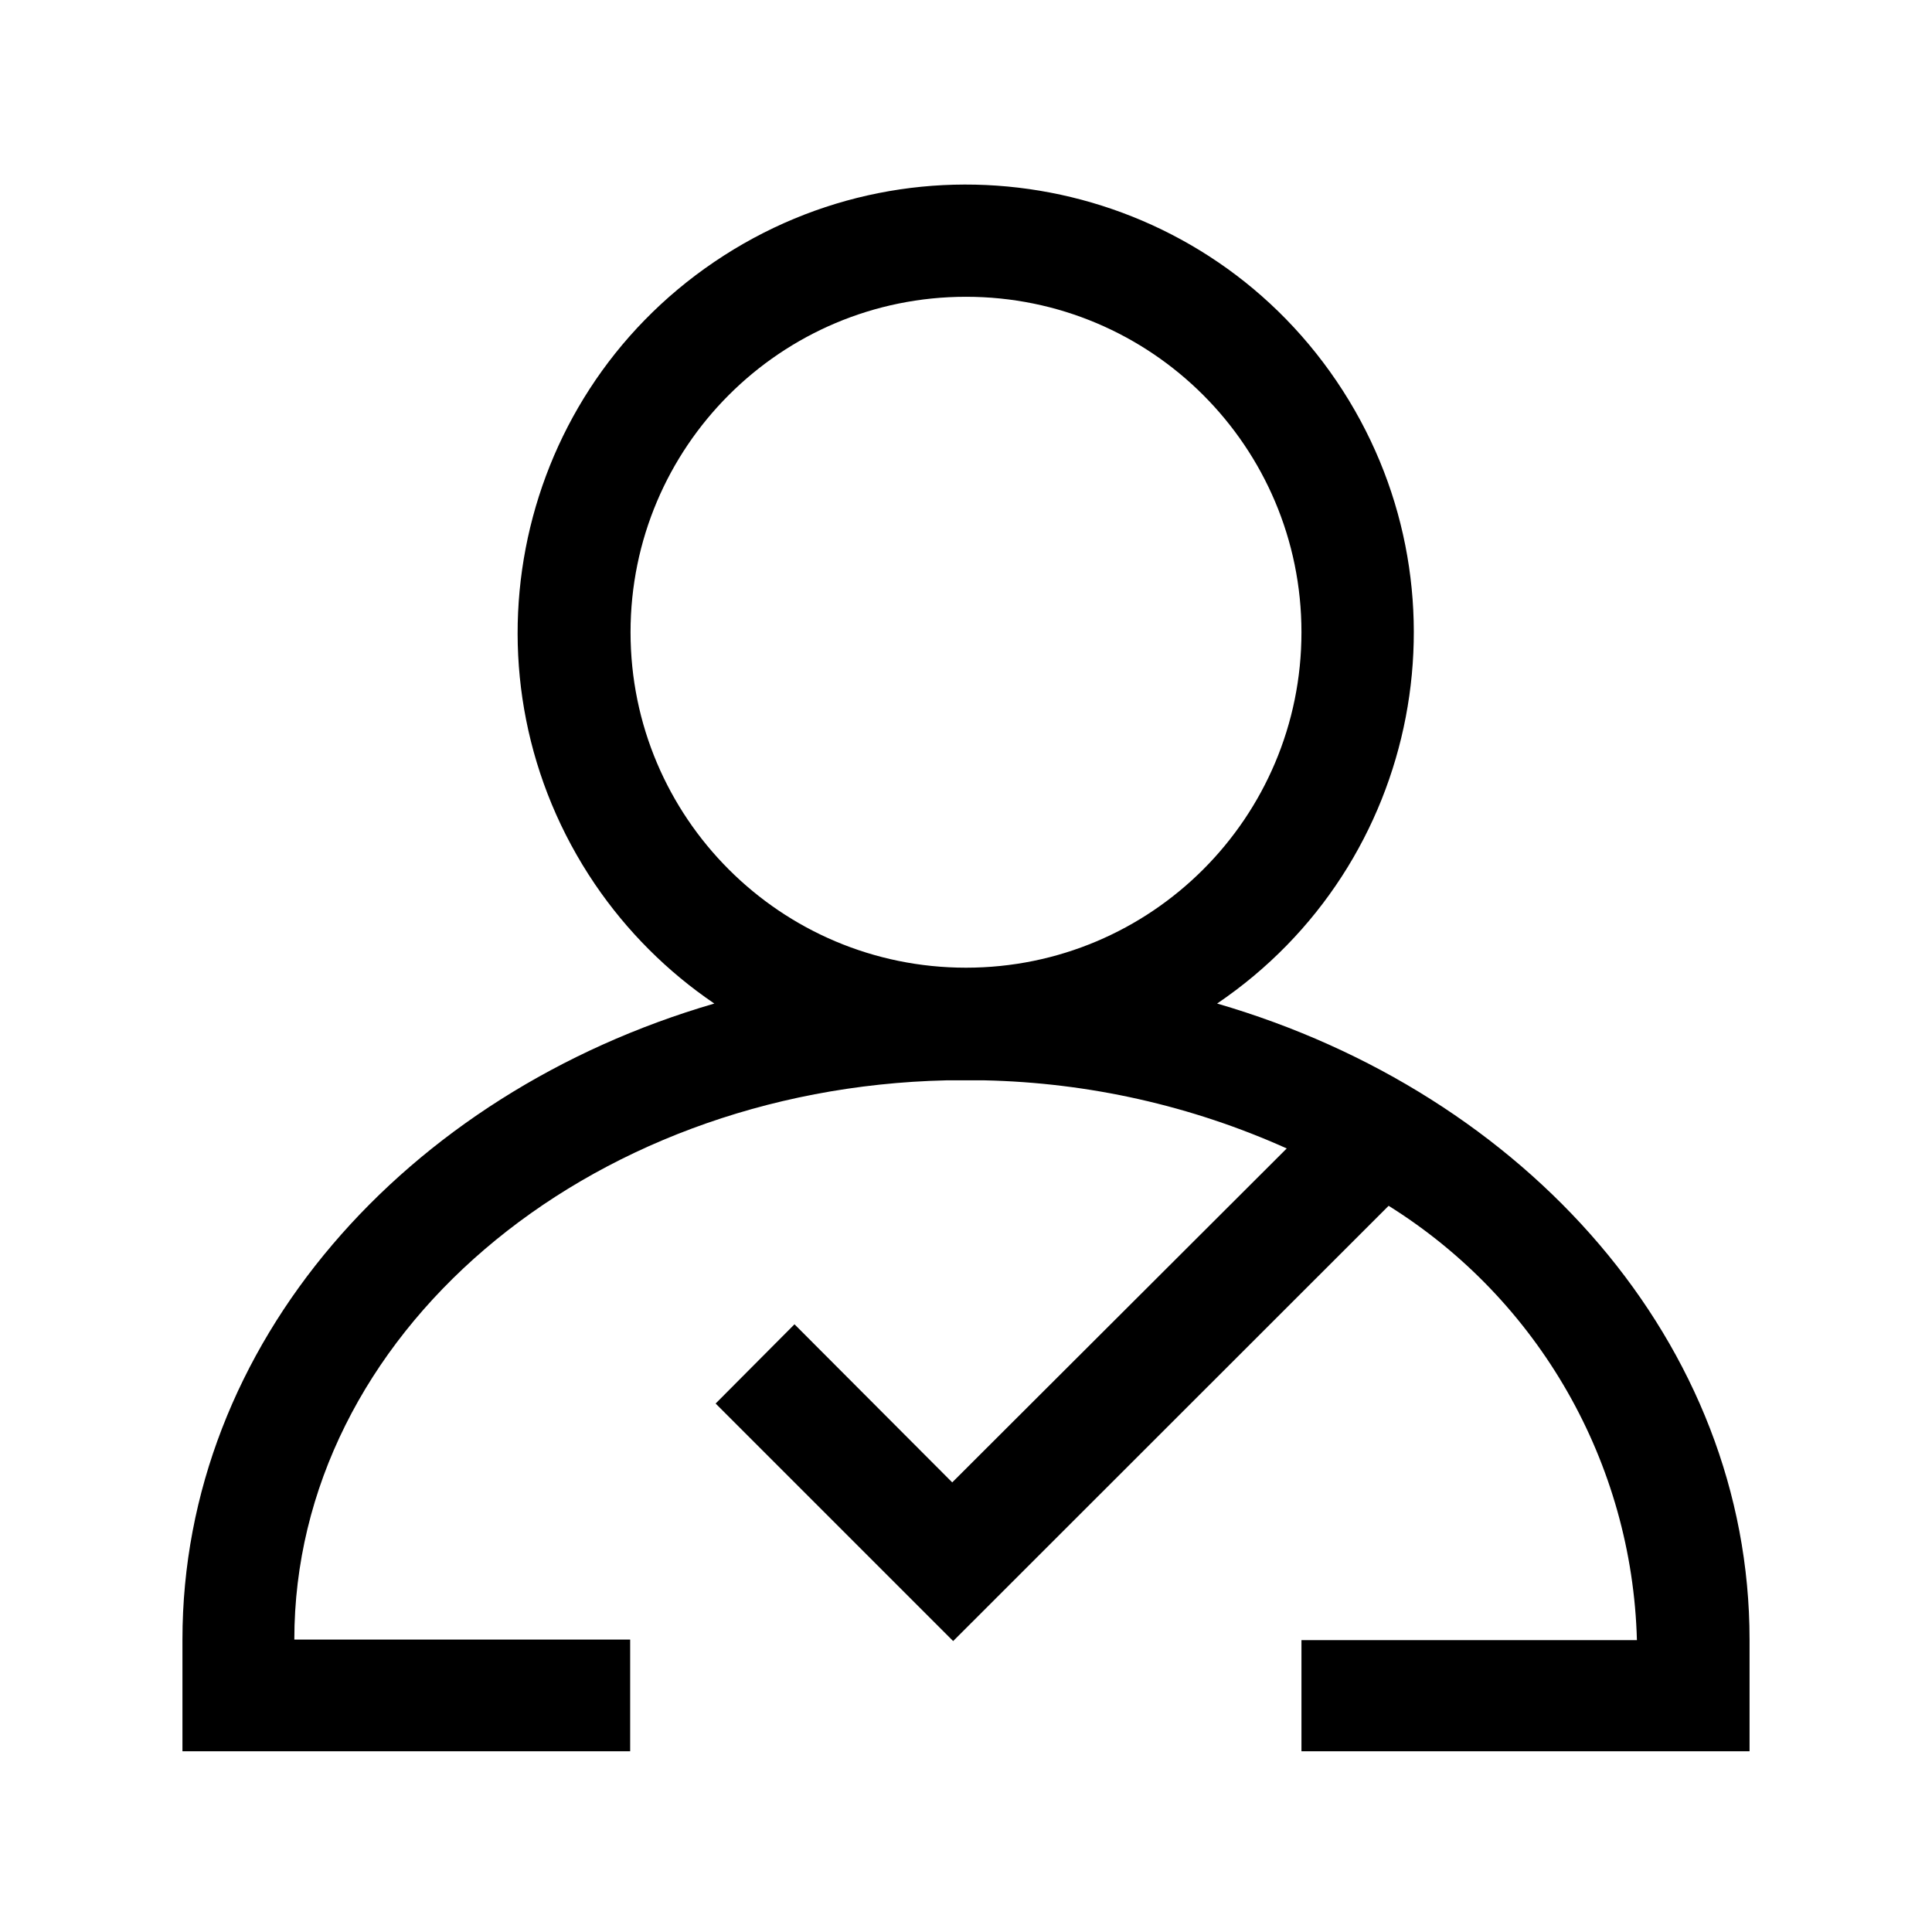
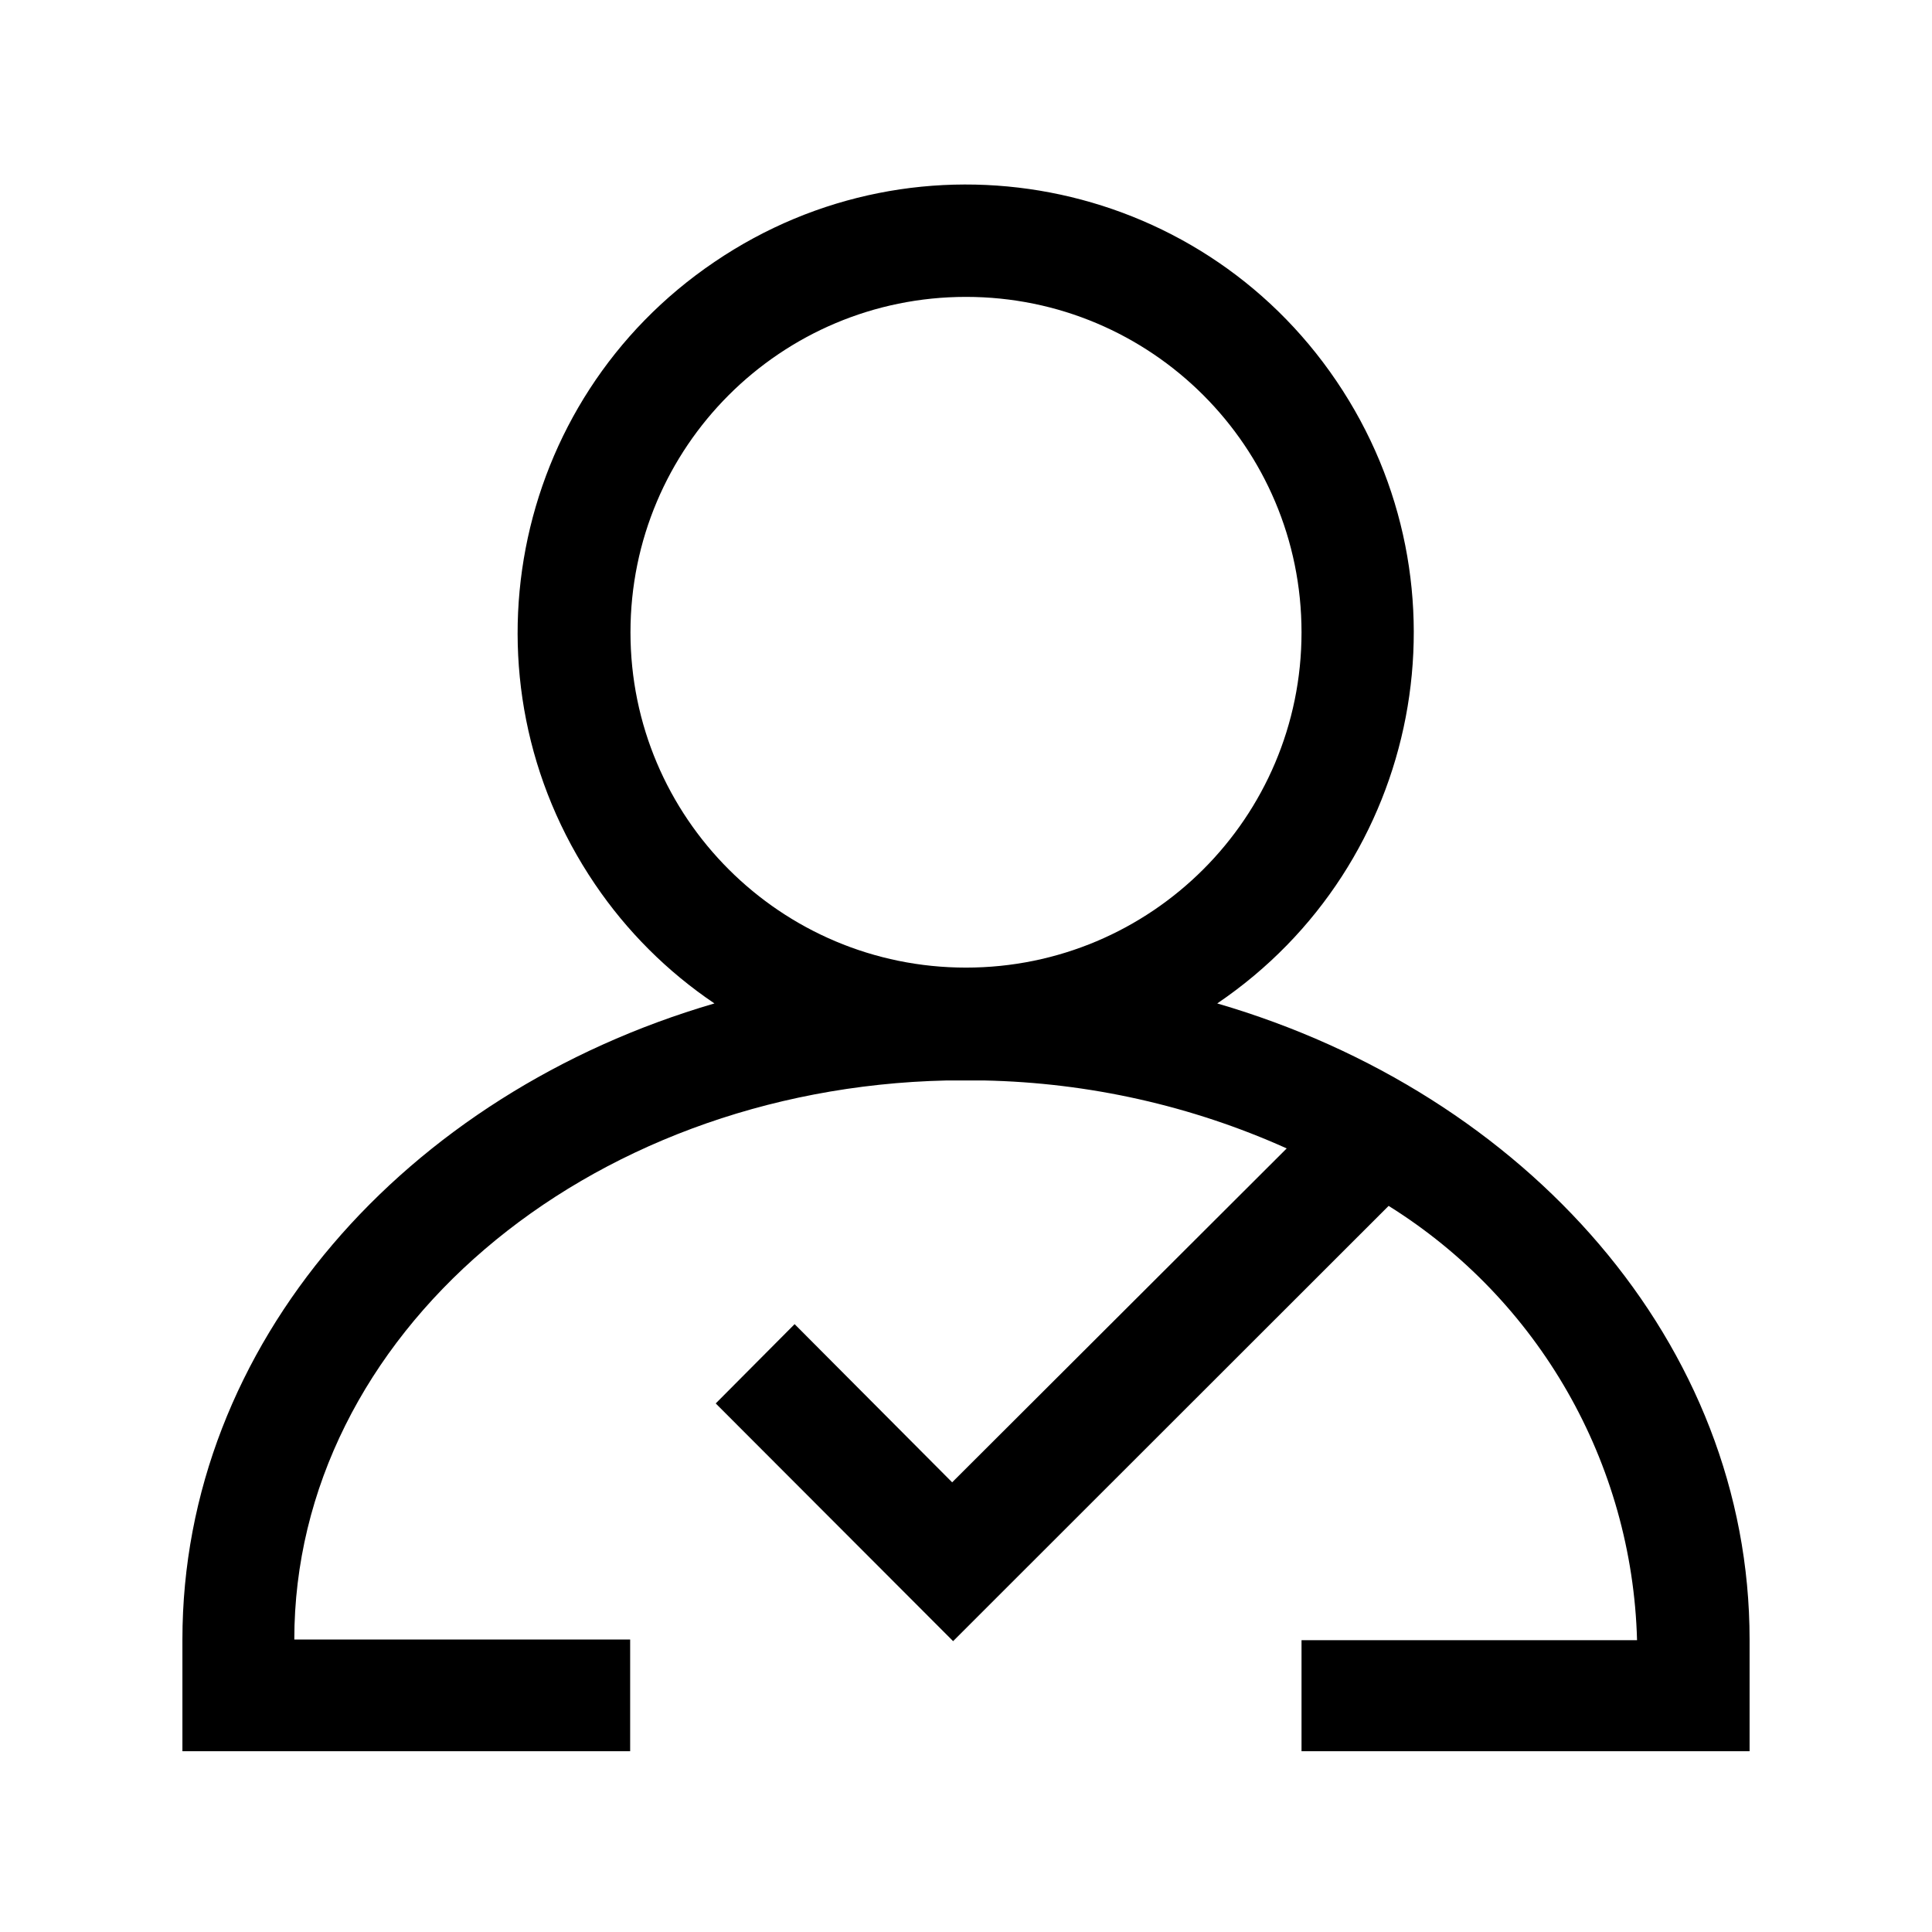
- <svg xmlns="http://www.w3.org/2000/svg" t="1652685344957" class="icon" viewBox="0 0 1024 1024" version="1.1" p-id="15913" width="200" height="200">
-   <defs>
-     <style type="text/css" />
-   </defs>
-   <path d="M645.1 531.9C753.7 458.3 782 310.6 708.4 202S487.2 65.2 378.6 138.8 241.7 360 315.3 468.6c16.9 24.9 38.4 46.4 63.3 63.3C214.8 579.6 96.7 712.5 96.7 869v59.2H334V869H156c0-160.9 153.9-292 345.7-296.4h20C577 573.8 631.5 586 682 608.7l-177.3 177-83.6-83.8-41.8 42 125.9 125.9 23.1-23.1L736 639.1c79.7 49.8 129.1 136.3 131.6 230.2H689.8v58.9h237.5V869c0-156.5-118.1-289.4-282.2-337.1z m-133.1-19c-98.2 0-177.8-79.6-177.8-177.8 0-98.2 79.6-177.8 177.8-177.8 98.2 0 177.8 79.6 177.8 177.8S610.2 512.9 512 512.9z" p-id="15914" />
+ <svg xmlns="http://www.w3.org/2000/svg" width="24px" height="24px" viewBox="0 0 24 24" version="1.1">
+   <g id="surface1">
+     <path style=" stroke:none;fill-rule:nonzero;fill:rgb(0%,0%,0%);fill-opacity:1;" d="M 15.121 12.465 C 17.664 10.742 18.328 7.281 16.602 4.734 C 14.879 2.188 11.418 1.527 8.875 3.254 C 6.328 4.977 5.664 8.438 7.391 10.984 C 7.785 11.566 8.289 12.07 8.875 12.465 C 5.035 13.586 2.266 16.699 2.266 20.367 L 2.266 21.754 L 7.828 21.754 L 7.828 20.367 L 3.656 20.367 C 3.656 16.598 7.262 13.523 11.758 13.422 L 12.227 13.422 C 13.523 13.449 14.801 13.734 15.984 14.266 L 11.828 18.414 L 9.871 16.449 L 8.891 17.434 L 11.84 20.387 L 12.383 19.844 L 17.25 14.98 C 19.117 16.145 20.277 18.172 20.336 20.375 L 16.168 20.375 L 16.168 21.754 L 21.734 21.754 L 21.734 20.367 C 21.734 16.699 18.965 13.586 15.121 12.465 Z M 12 12.02 C 9.699 12.02 7.832 10.156 7.832 7.855 C 7.832 5.551 9.699 3.688 12 3.688 C 14.301 3.688 16.168 5.551 16.168 7.855 C 16.168 10.156 14.301 12.02 12 12.02 Z M 12 12.02 " />
+   </g>
</svg>
